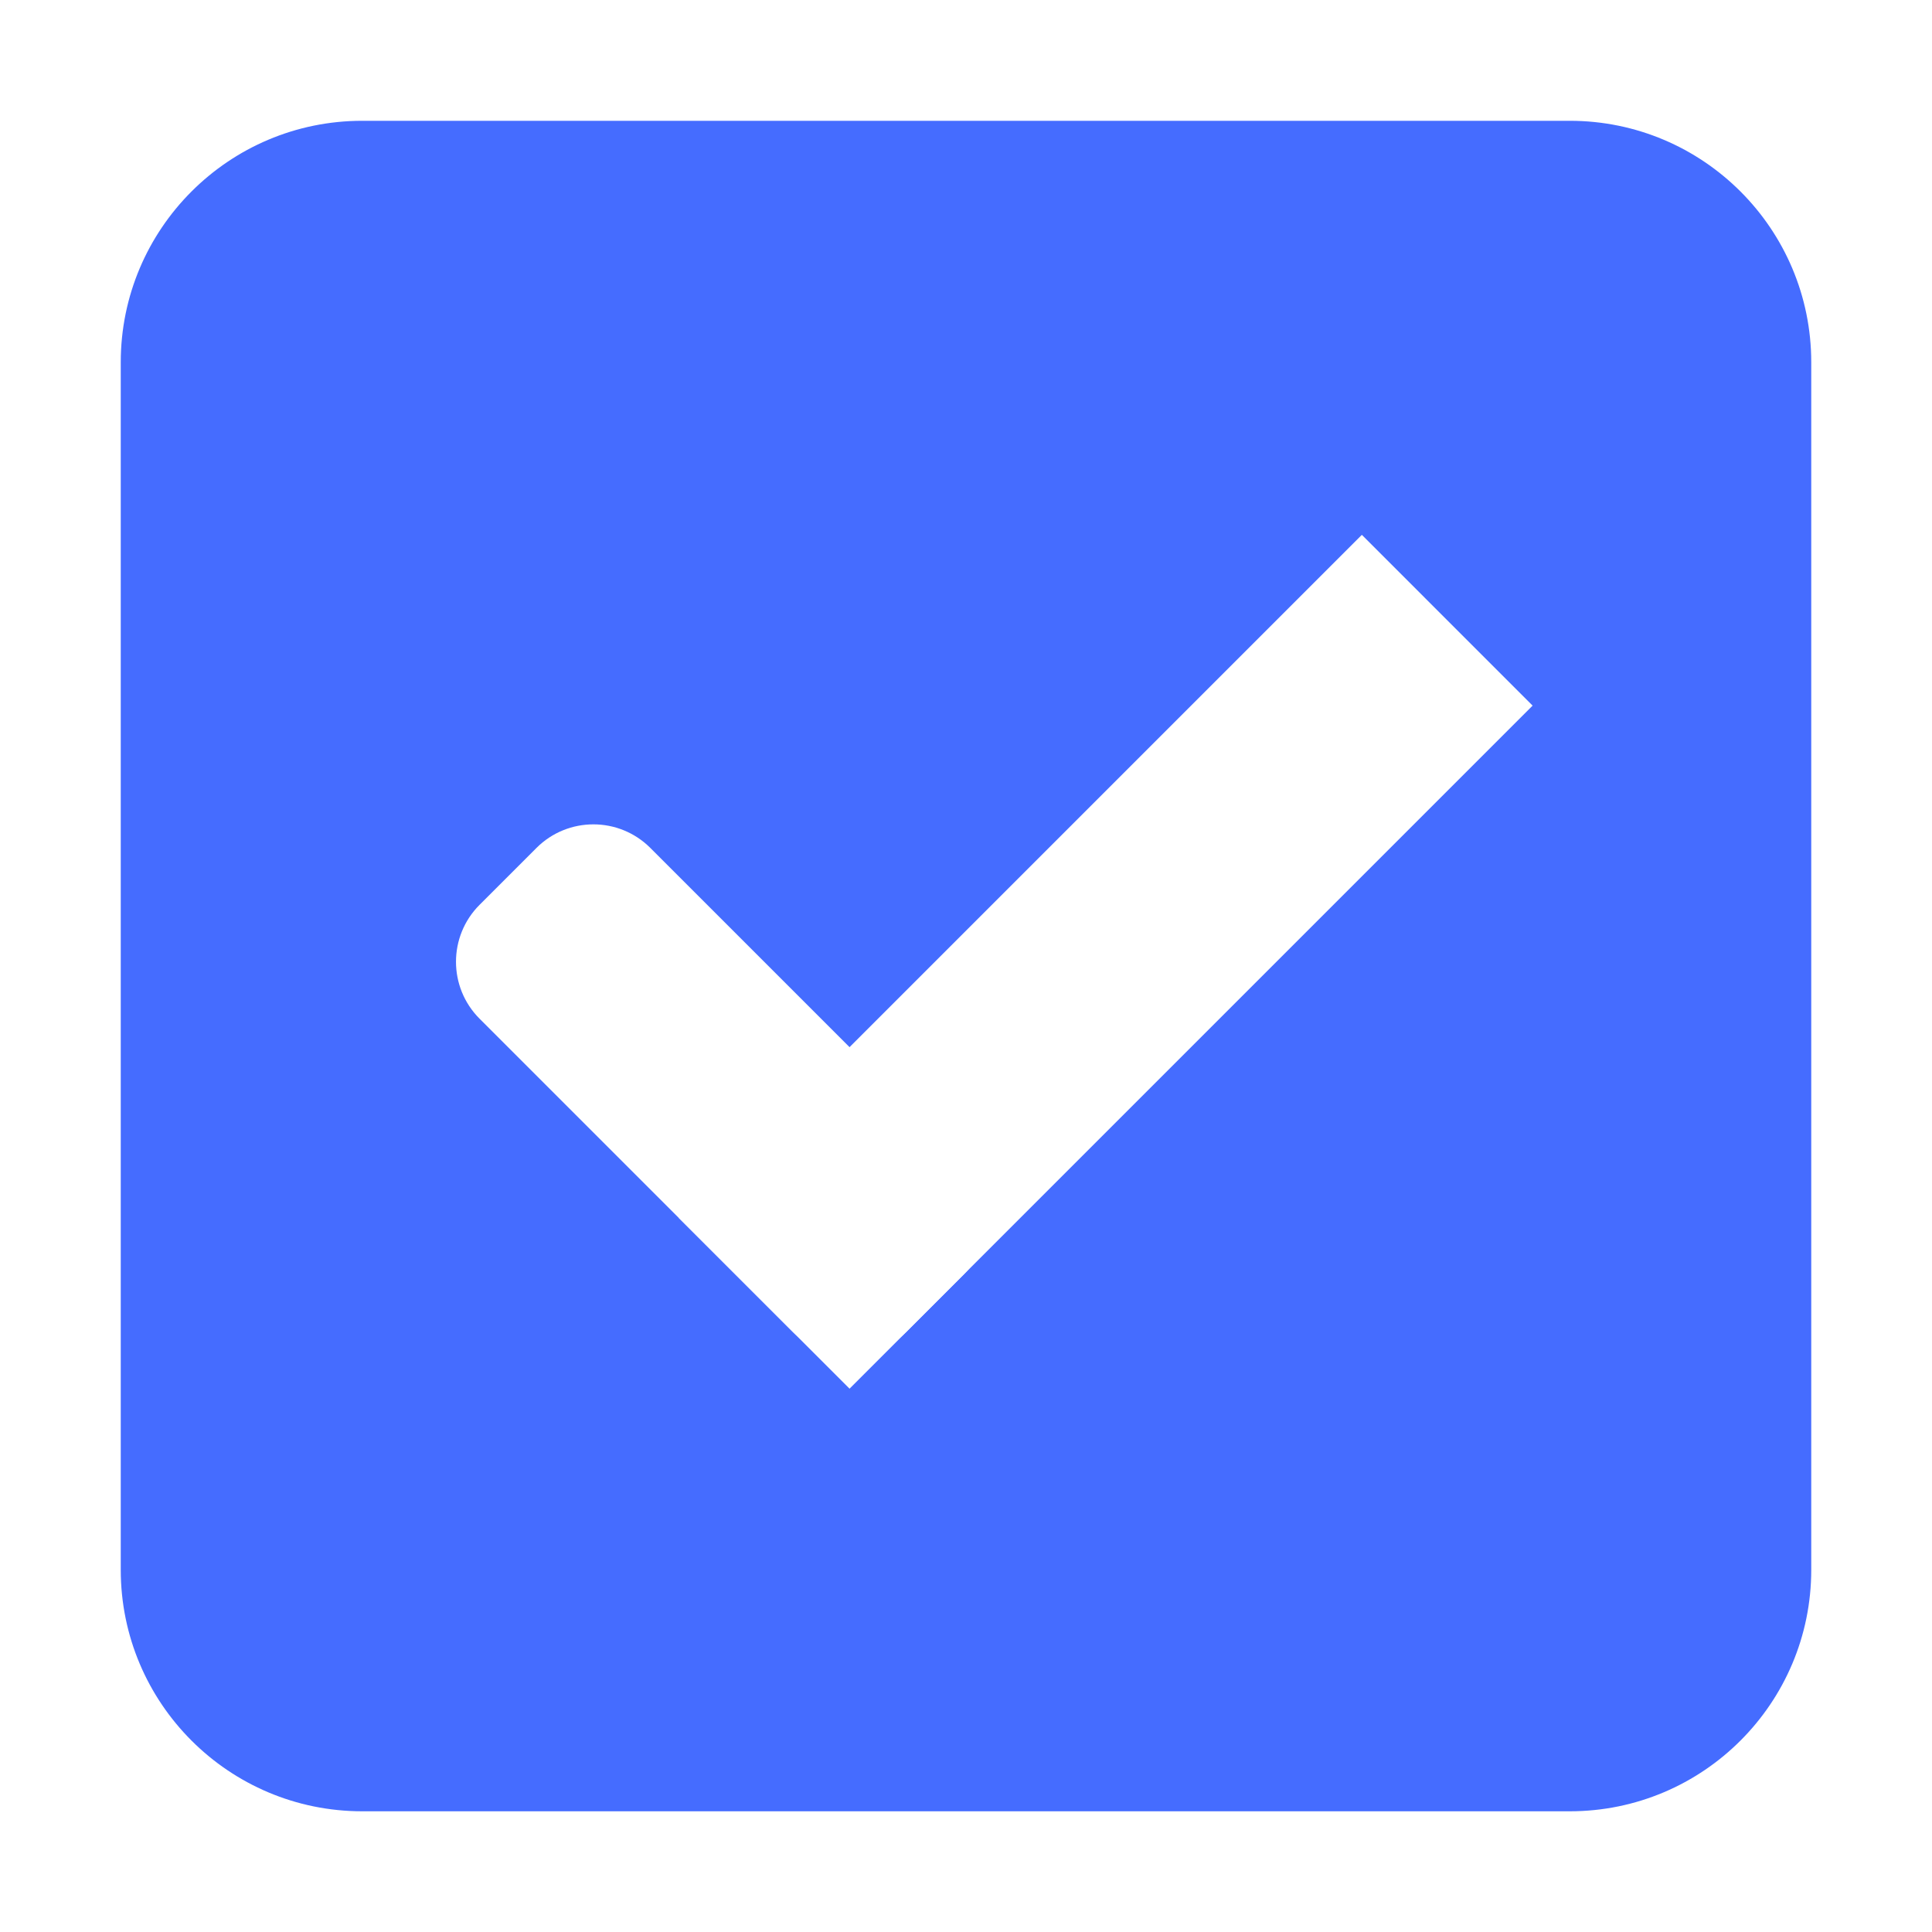
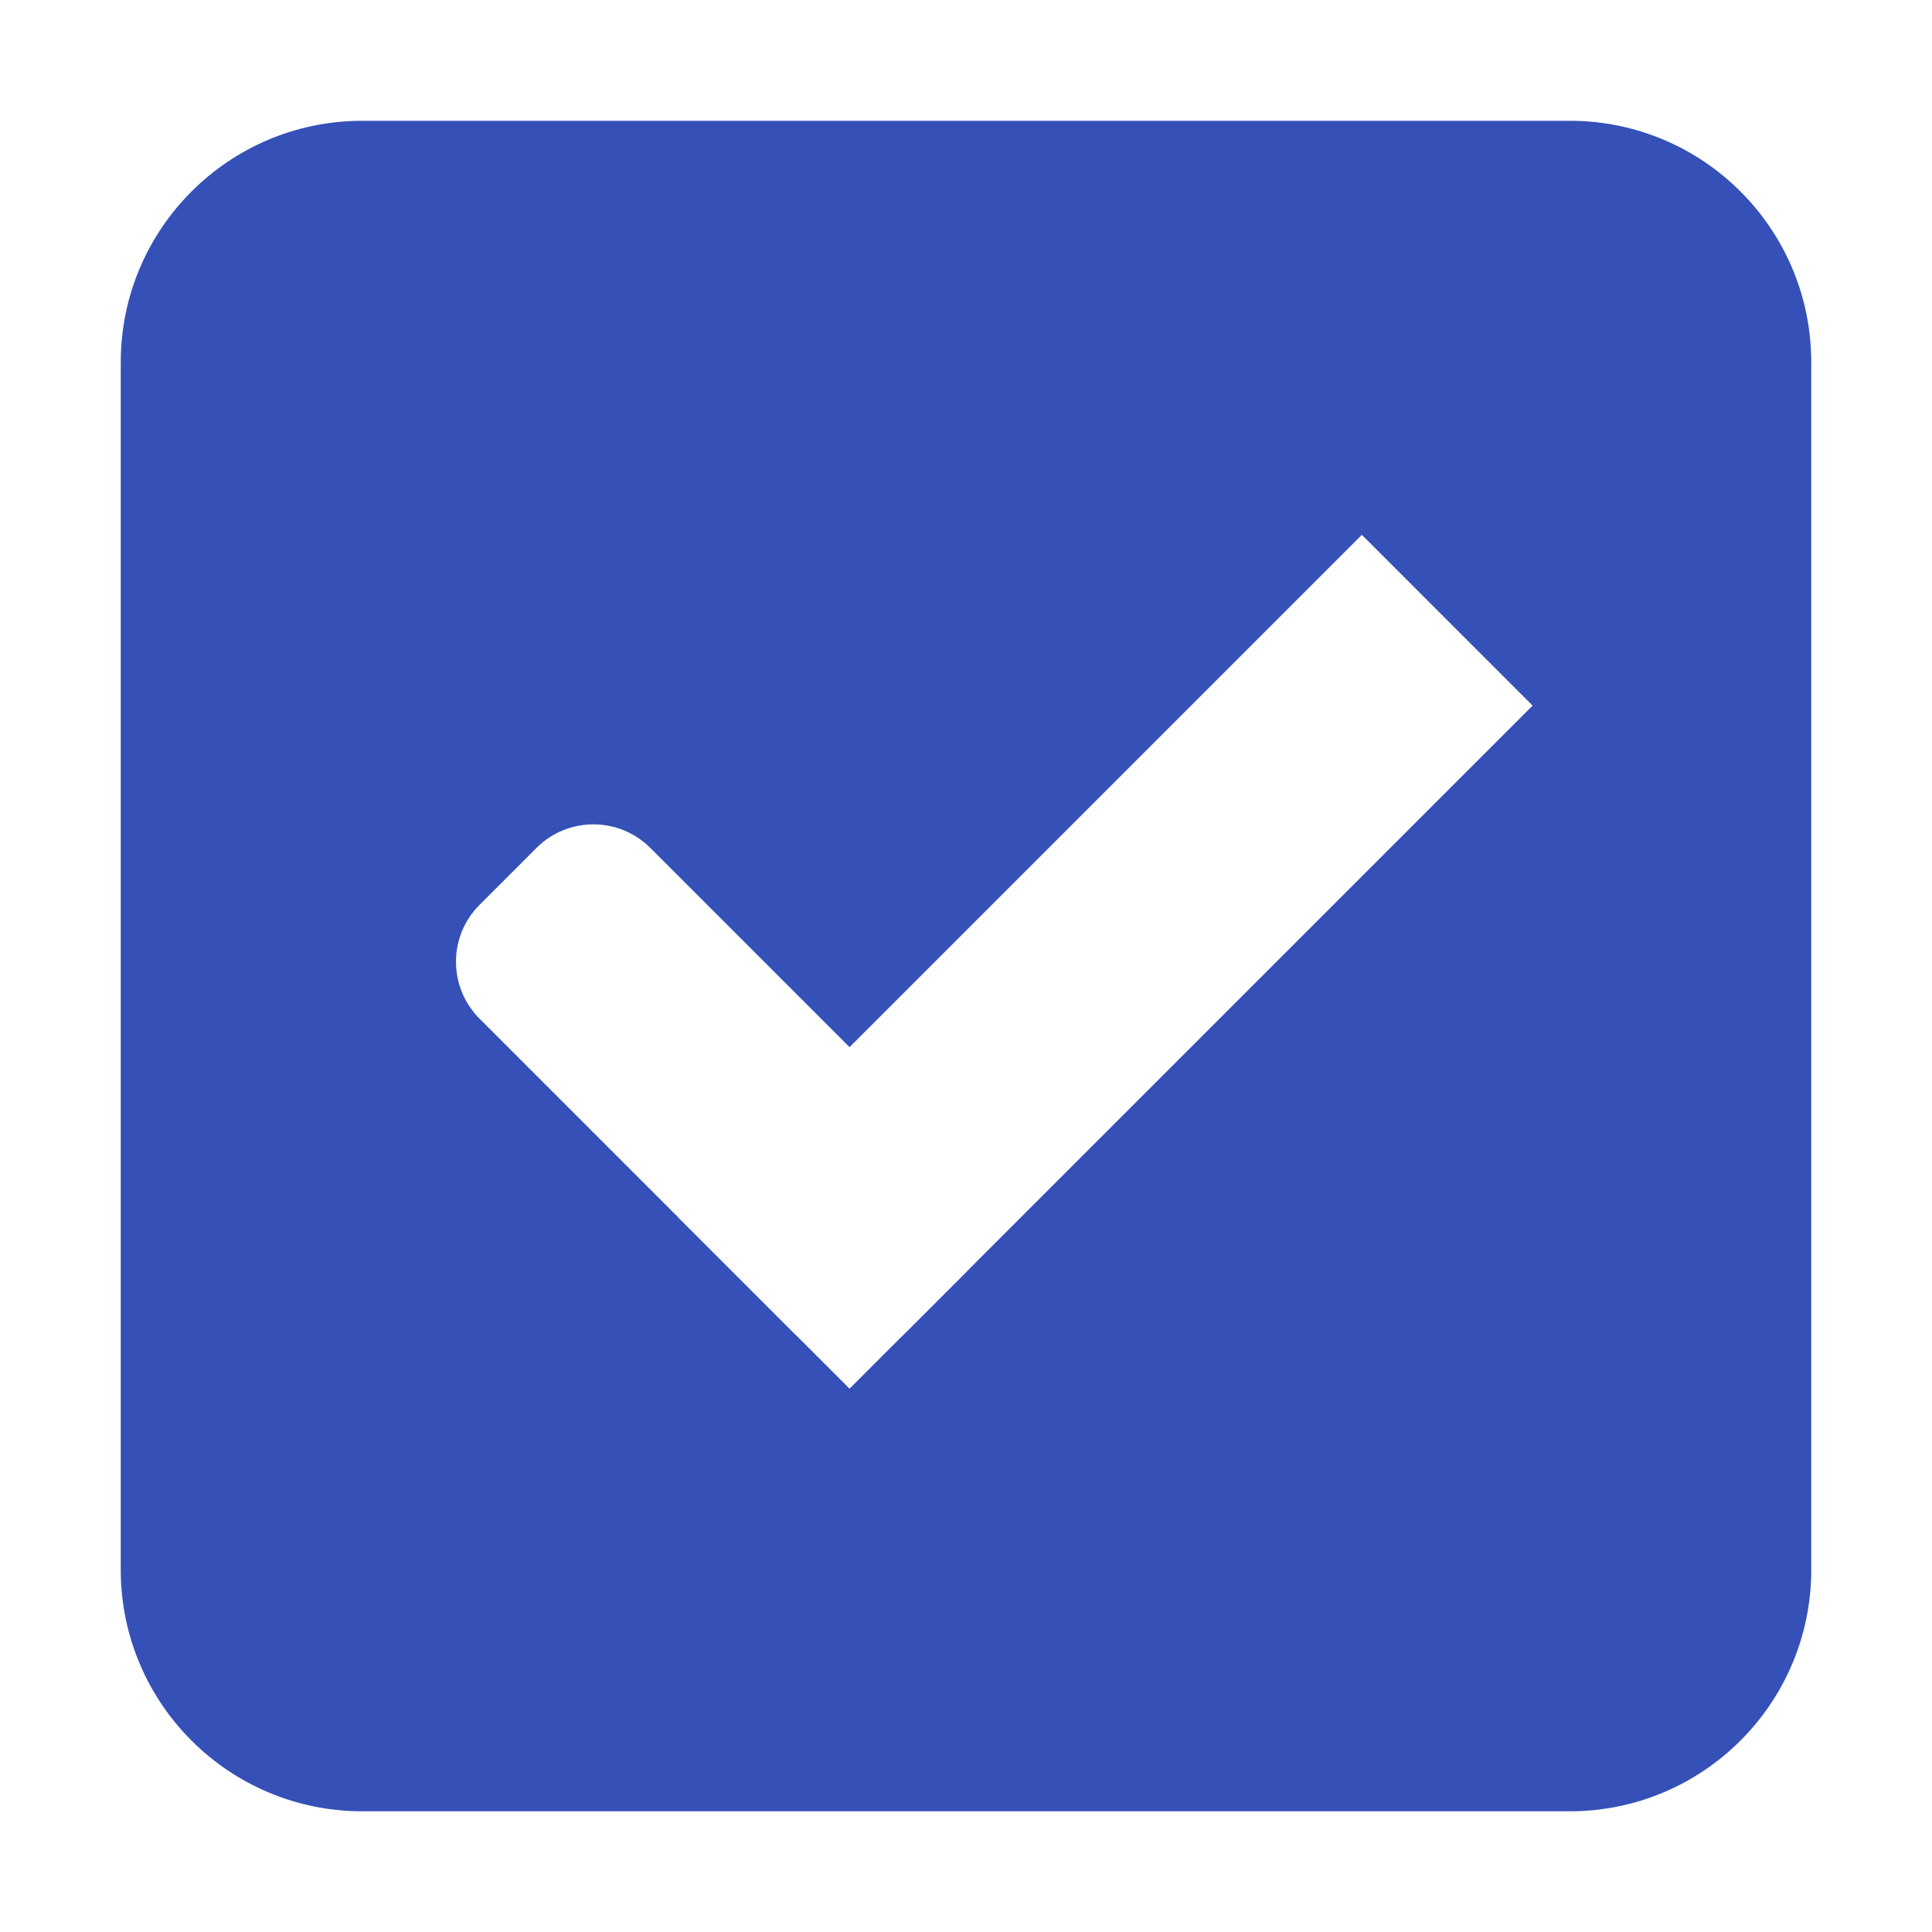
<svg xmlns="http://www.w3.org/2000/svg" xmlns:ns1="http://www.openswatchbook.org/uri/2009/osb" xmlns:xlink="http://www.w3.org/1999/xlink" width="16" height="16" id="svg2" version="1.1">
  <defs id="defs4">
    <linearGradient id="selected_fg_color" ns1:paint="solid">
      <stop style="stop-color:#ffffff;stop-opacity:1;" offset="0" id="stop4169" />
    </linearGradient>
    <linearGradient id="selected_bg_color" ns1:paint="solid">
-       <stop style="stop-color:#456CFF;stop-opacity:1;" offset="0" id="stop4166" />
+       <stop style="stop-color:#3551b7;stop-opacity:1;" offset="0" id="stop4166" />
    </linearGradient>
    <linearGradient id="linearGradient7704">
      <stop style="stop-color:#4080fb;stop-opacity:0.745;" offset="0" id="stop7706" />
      <stop style="stop-color:#4080fb;stop-opacity:0.492;" offset="1" id="stop7708" />
    </linearGradient>
    <linearGradient id="linearGradient7694">
      <stop style="stop-color:#0f0f0f;stop-opacity:1;" offset="0" id="stop7696" />
      <stop id="stop7698" offset="0.078" style="stop-color:#171717;stop-opacity:1;" />
      <stop style="stop-color:#171717;stop-opacity:1;" offset="0.974" id="stop7700" />
      <stop style="stop-color:#1b1b1b;stop-opacity:1;" offset="1" id="stop7702" />
    </linearGradient>
    <linearGradient id="linearGradient3969-0-4-9">
      <stop style="stop-color:#353537;stop-opacity:1;" offset="0" id="stop3971-2-2-7" />
      <stop style="stop-color:#4d4f52;stop-opacity:1;" offset="1" id="stop3973-0-5-3" />
    </linearGradient>
    <linearGradient xlink:href="#selected_bg_color" id="linearGradient4168" x1="25" y1="31.362" x2="25" y2="45.362" gradientUnits="userSpaceOnUse" />
    <linearGradient xlink:href="#selected_fg_color" id="linearGradient4171" x1="10.5" y1="1033.362" x2="10.5" y2="1035.362" gradientUnits="userSpaceOnUse" />
    <linearGradient xlink:href="#selected_fg_color" id="linearGradient4173" x1="12" y1="1027.362" x2="12" y2="1035.362" gradientUnits="userSpaceOnUse" />
  </defs>
  <g id="layer1" transform="translate(0,-1036.362)">
    <g id="checkbox-checked-dark" transform="translate(16.83713,14.01041)">
      <g transform="translate(-52.83713,1021.99)" style="display:inline;opacity:1" id="checkbox-checked">
        <g id="checkbox-unchecked-5" style="display:inline" transform="translate(19,0)">
          <g id="sdsd-7">
            <g transform="translate(0,-30)" id="scdsdcd-5">
              <g transform="matrix(0.9295198,0,0,0.9291437,-156.7507,-212.9618)" id="g15812-6-6-1-5" style="display:inline">
                <g style="display:inline" id="g5489-2-9-6-8-8-53" transform="matrix(0.5089163,0,0,0.5173982,161.7932,197.5643)">
                  <g id="g5428-8-1-4-0-0-4" />
                </g>
              </g>
              <rect style="color:#000000;display:inline;overflow:visible;visibility:visible;fill:none;stroke:none;stroke-width:2;marker:none;enable-background:accumulate" id="rect13523-7" width="16" height="16" x="17" y="30.362" />
              <g id="g5400-6">
                <rect rx="2" y="31.362" x="18" height="14" width="14" id="rect5147-9-1-5-7-6-7" style="color:#000000;display:inline;overflow:visible;visibility:visible;fill:url(#linearGradient4168);fill-opacity:1;stroke:#000000;stroke-width:0;stroke-linecap:butt;stroke-linejoin:round;stroke-miterlimit:4;stroke-dasharray:none;stroke-dashoffset:0;stroke-opacity:1;marker:none;enable-background:accumulate" ry="2" />
              </g>
            </g>
          </g>
        </g>
        <g id="checkbox-checked-dark-7" transform="translate(36,-1036)" style="display:inline">
          <g id="g3981-6-4" transform="matrix(0.7071068,0.7071068,-0.7071068,0.7071068,729.9547,305.0582)" style="opacity:0.85;fill:#1a1a1a;fill-opacity:1" />
          <g id="g4049-2" transform="matrix(0.7071068,0.7071068,-0.7071068,0.7071068,727.9444,295.3112)">
            <g id="g4056-7" transform="translate(12.37438,11.53123)">
              <g id="g3981-0" transform="translate(-3,-4.999983)" style="fill:#3b3c3e;fill-opacity:1">
                <rect ry="0.667" rx="0.667" y="1033.362" x="8" height="2" width="5" id="rect3977-39" style="fill:url(#linearGradient4171);fill-opacity:1;stroke:none" />
                <rect ry="0" y="1027.362" x="11" height="8" width="2" id="rect3979-7" style="fill:url(#linearGradient4173);fill-opacity:1;stroke:none" />
              </g>
              <rect style="fill:#eeeeee;fill-opacity:0;stroke:none" id="rect4047-81" width="3" height="1" x="5" y="-8" transform="translate(0,1036.362)" />
            </g>
          </g>
        </g>
      </g>
    </g>
  </g>
</svg>
